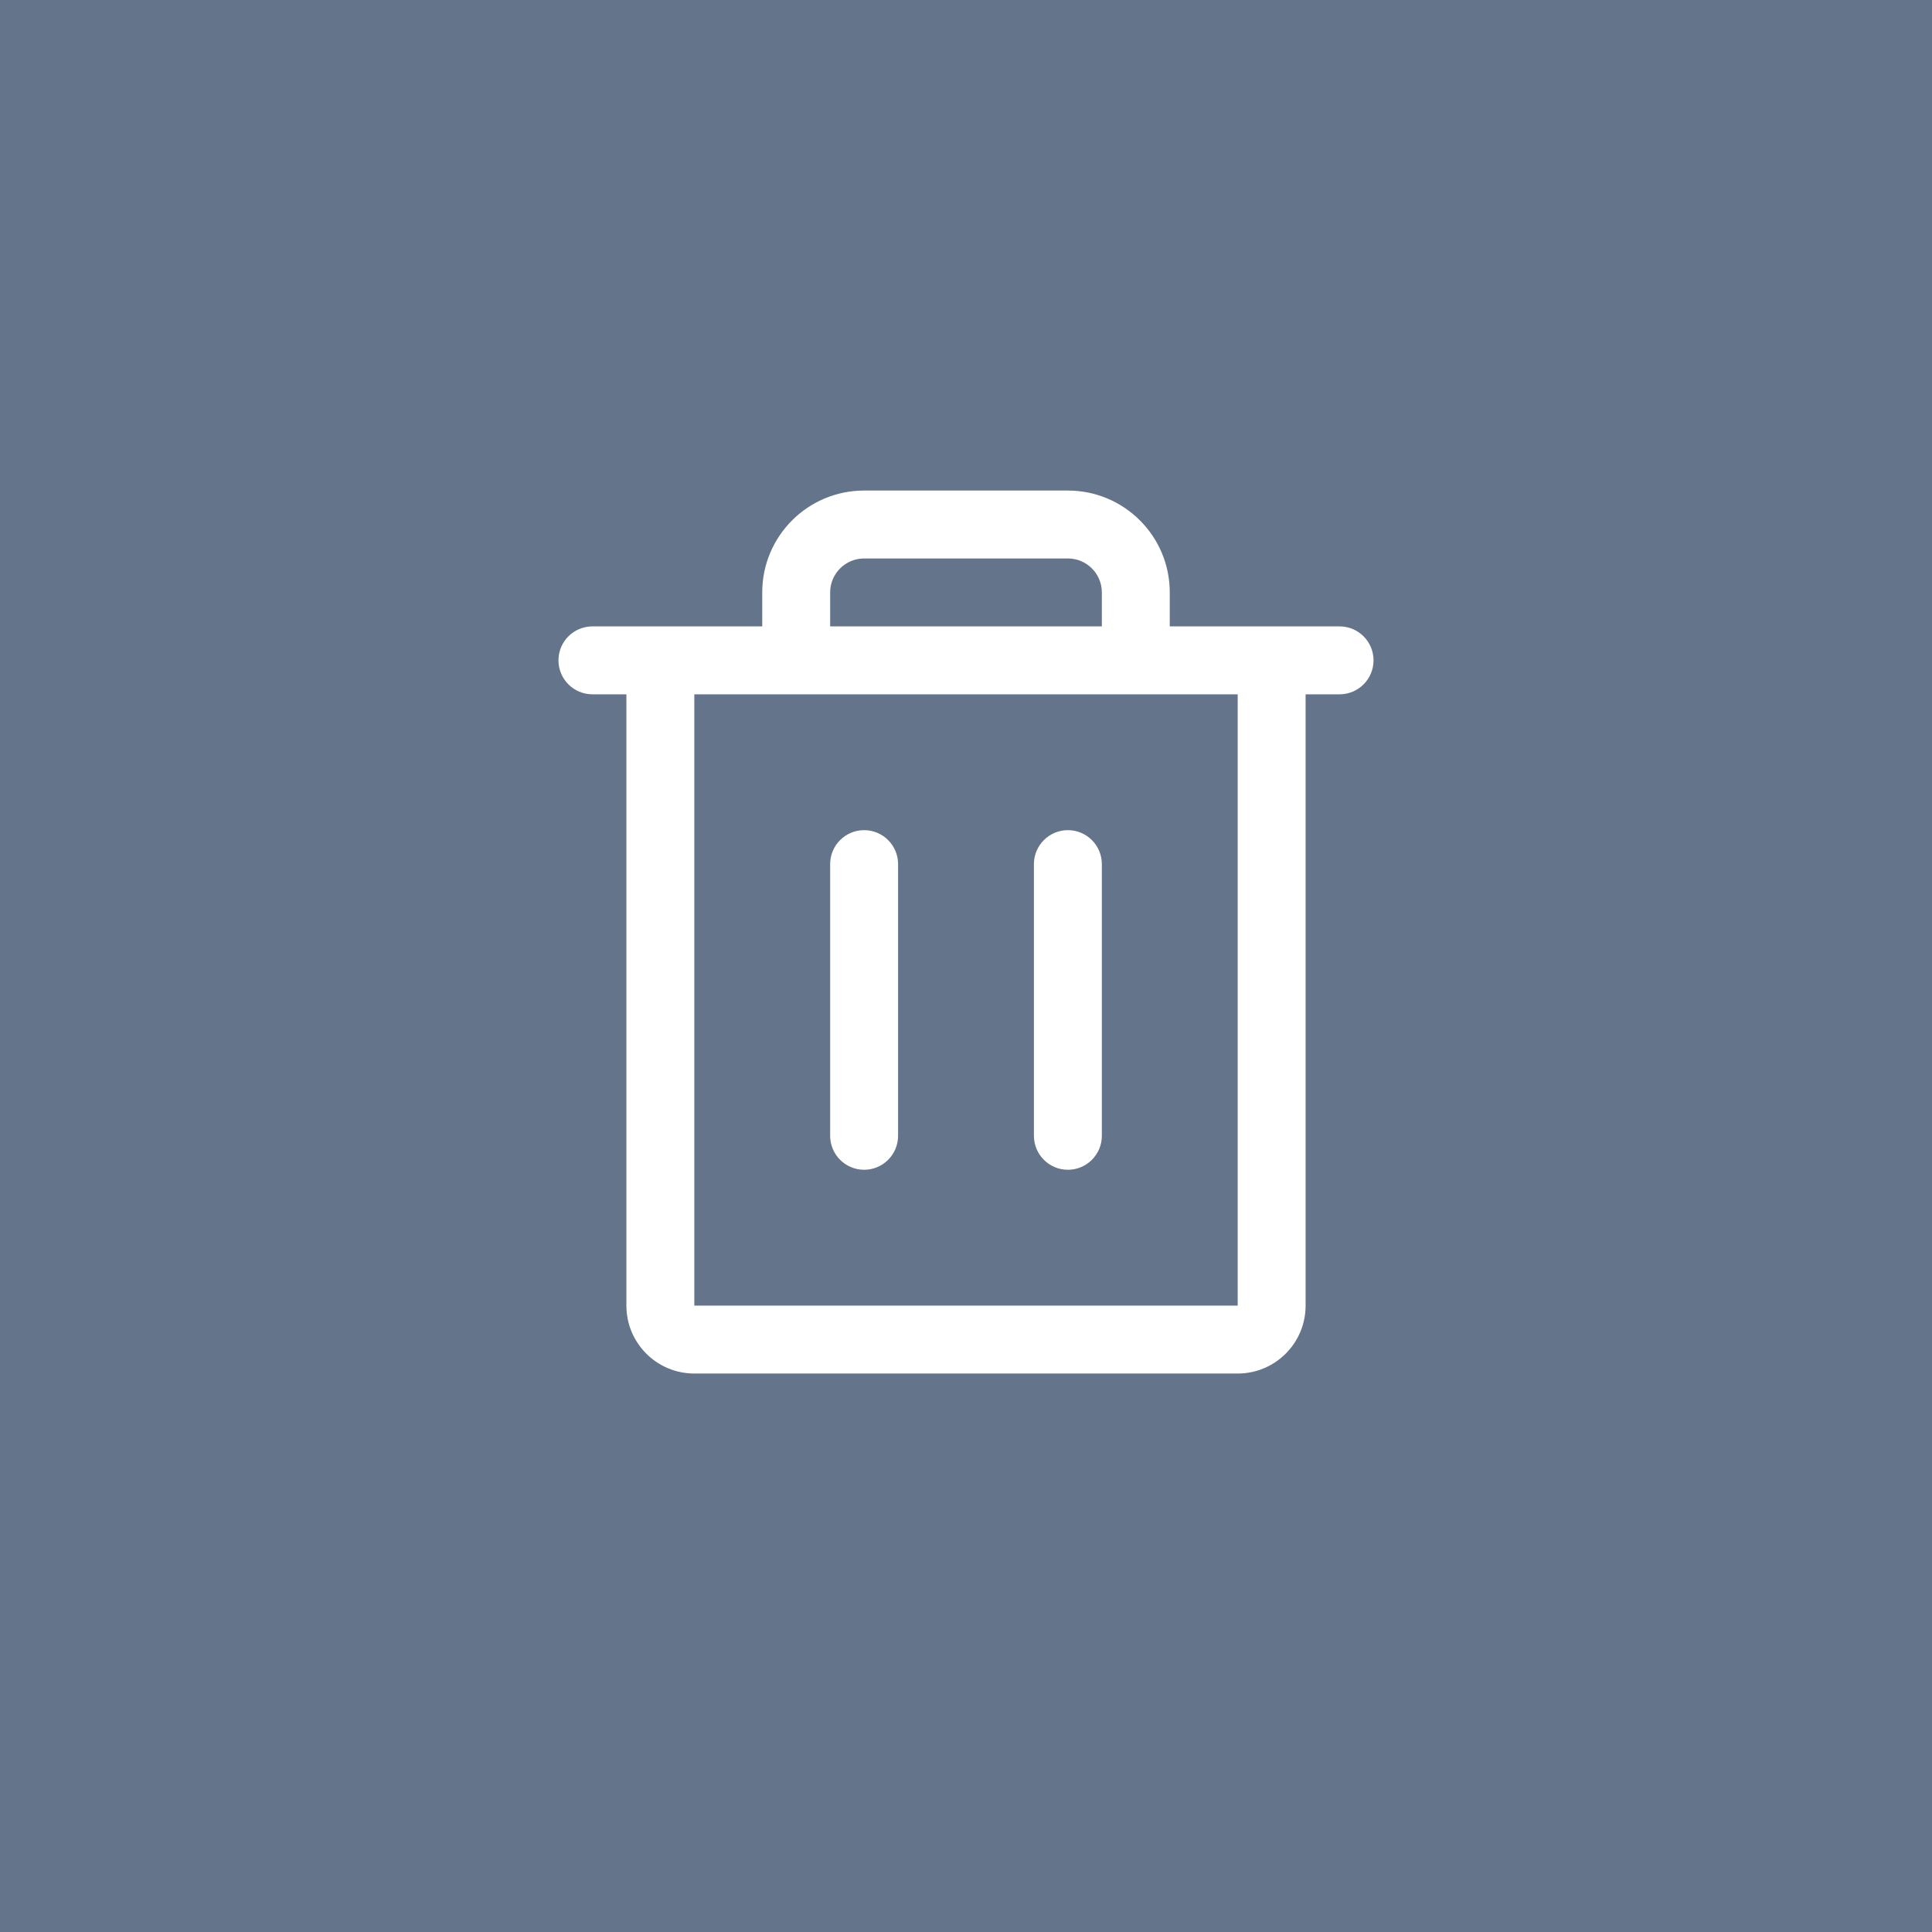
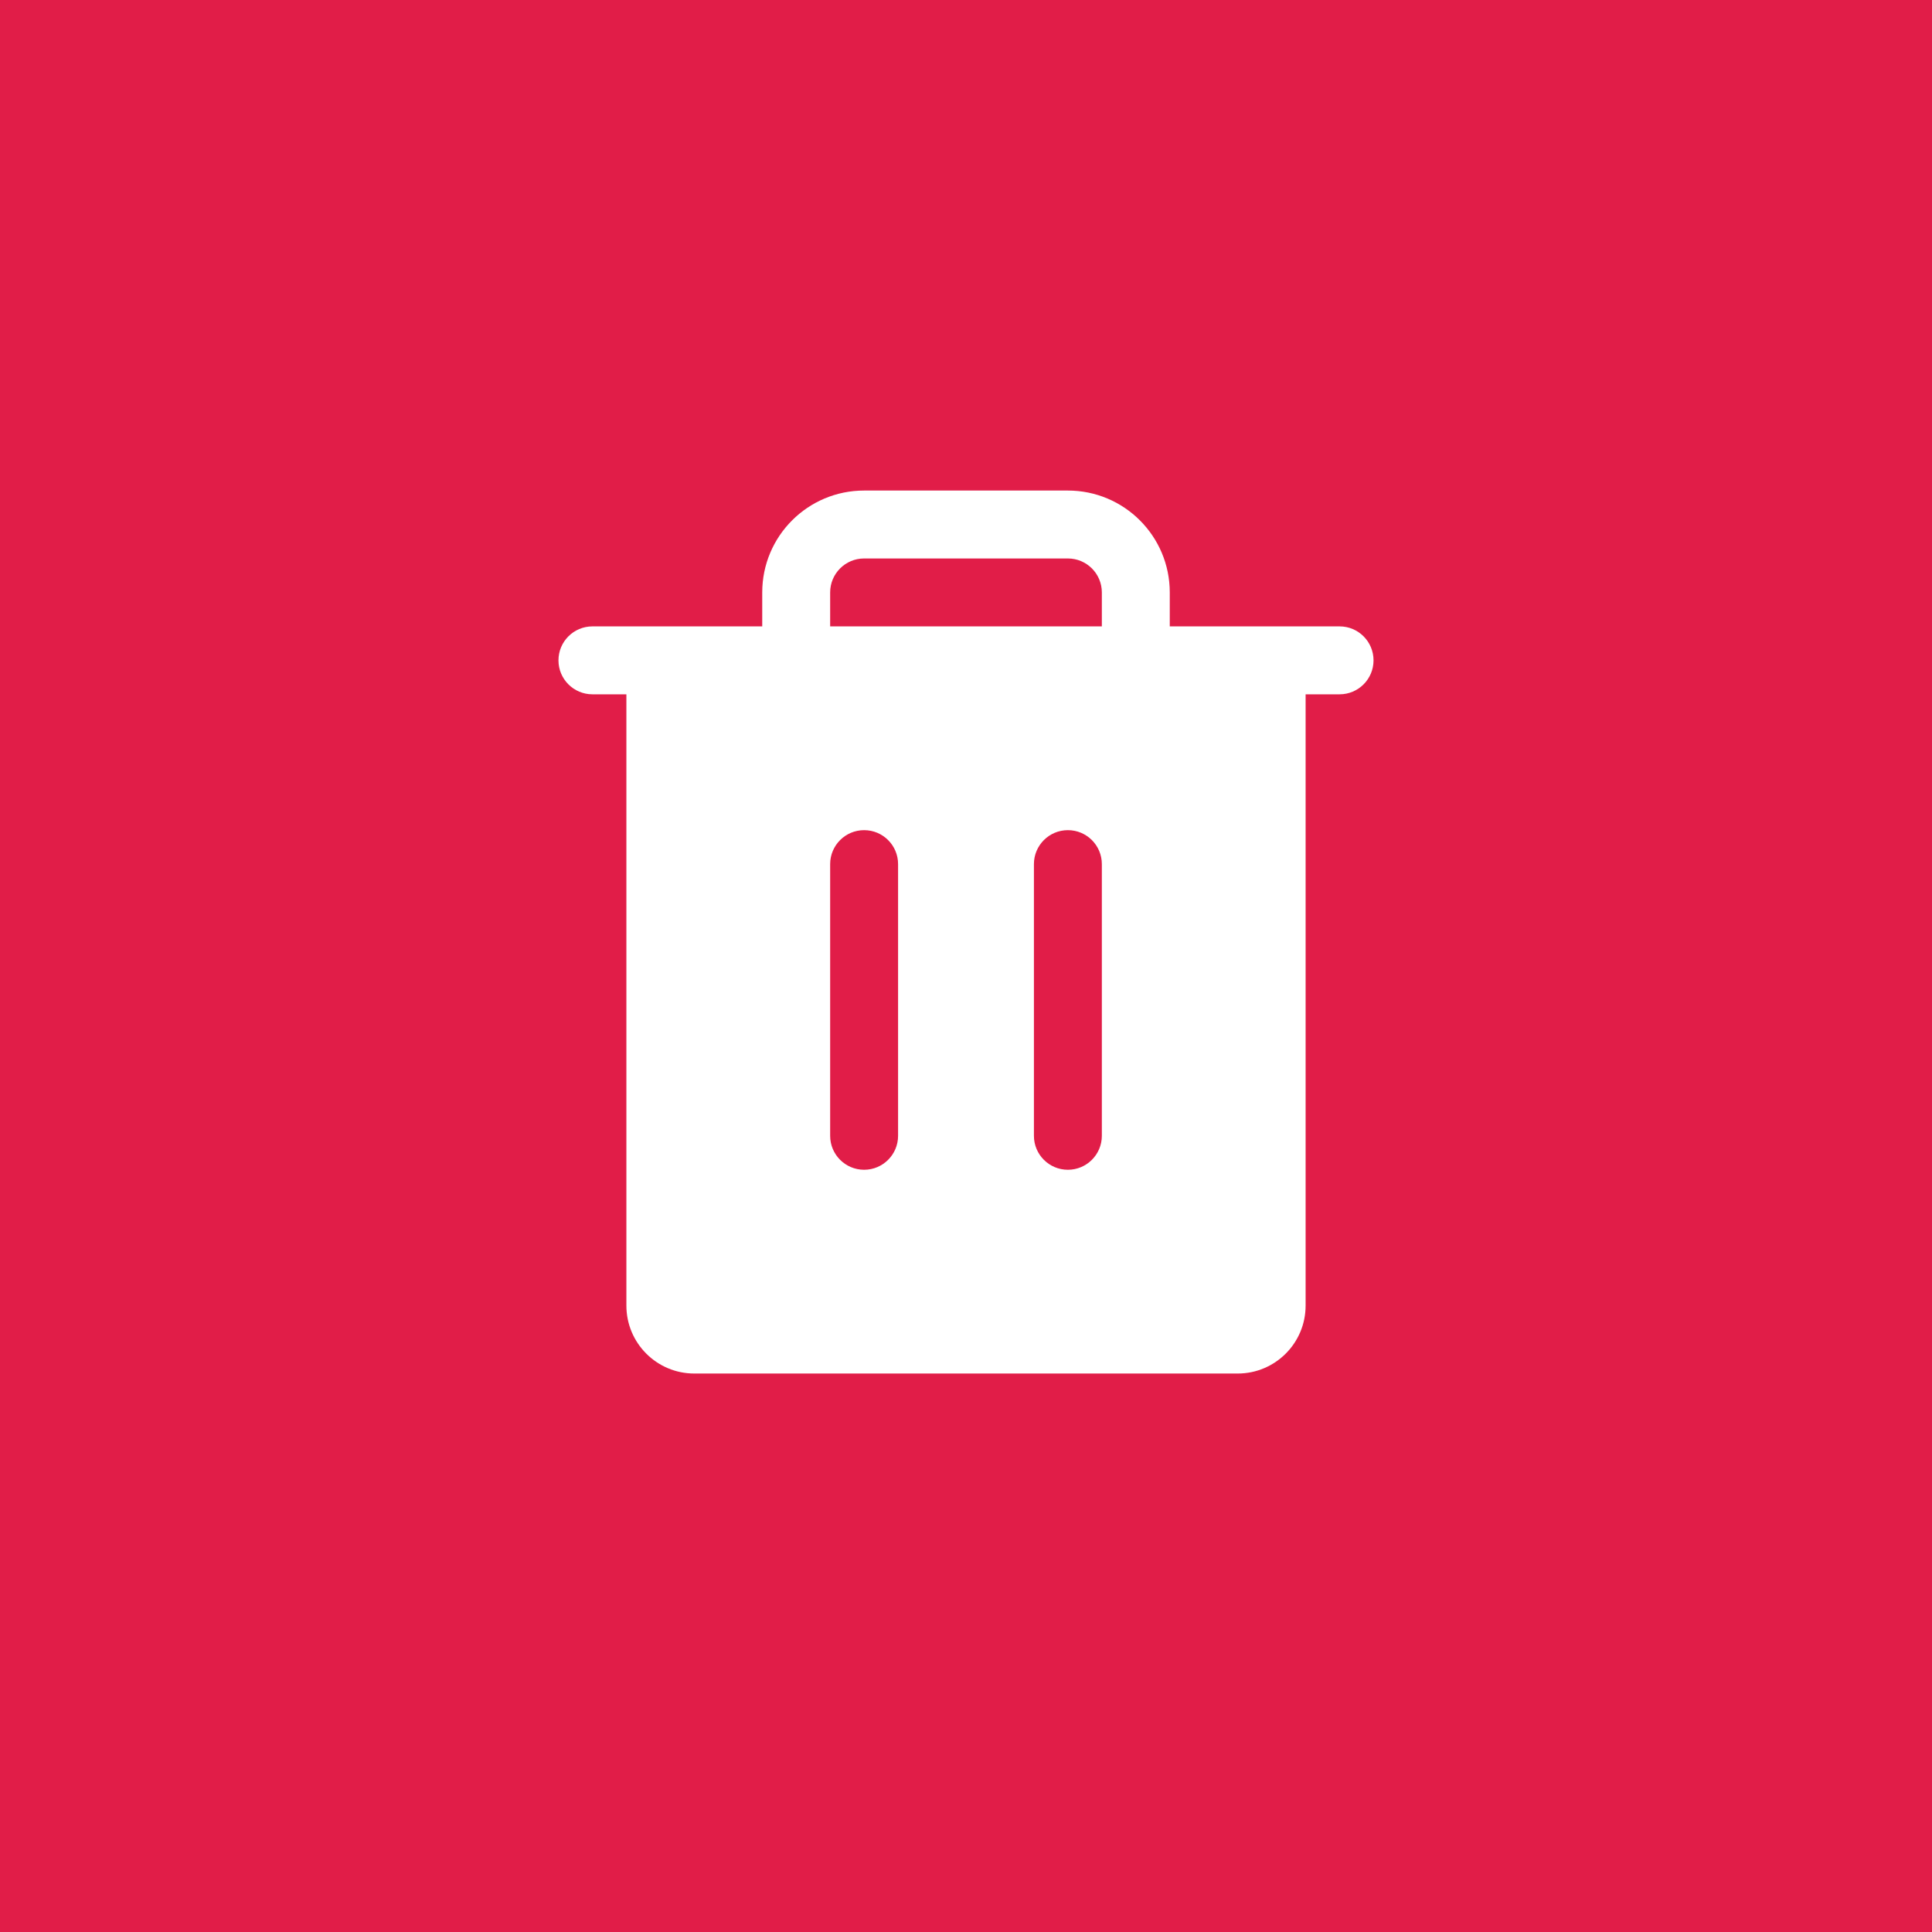
<svg xmlns="http://www.w3.org/2000/svg" viewBox="0 0 256 256">
-   <rect width="256" height="256" fill="#64748b" />
+   <rect width="256" height="256" fill="#e11d48" />
  <g transform="translate(56 56) scale(0.5625)" fill="#fff">
-     <path d="M216,48H176V40a24,24,0,0,0-24-24H104A24,24,0,0,0,80,40v8H40a8,8,0,0,0,0,16h8V208a16,16,0,0,0,16,16H192a16,16,0,0,0,16-16V64h8a8,8,0,0,0,0-16ZM96,40a8,8,0,0,1,8-8h48a8,8,0,0,1,8,8v8H96Zm96,168H64V64H192ZM112,104v64a8,8,0,0,1-16,0V104a8,8,0,0,1,16,0Zm48,0v64a8,8,0,0,1-16,0V104a8,8,0,0,1,16,0Z" />
+     <path d="M216,48H176V40a24,24,0,0,0-24-24H104A24,24,0,0,0,80,40v8H40a8,8,0,0,0,0,16h8V208a16,16,0,0,0,16,16H192a16,16,0,0,0,16-16V64h8a8,8,0,0,0,0-16ZM112,168a8,8,0,0,1-16,0V104a8,8,0,0,1,16,0Zm48,0a8,8,0,0,1-16,0V104a8,8,0,0,1,16,0Zm0-120H96V40a8,8,0,0,1,8-8h48a8,8,0,0,1,8,8Z" />
  </g>
</svg>
